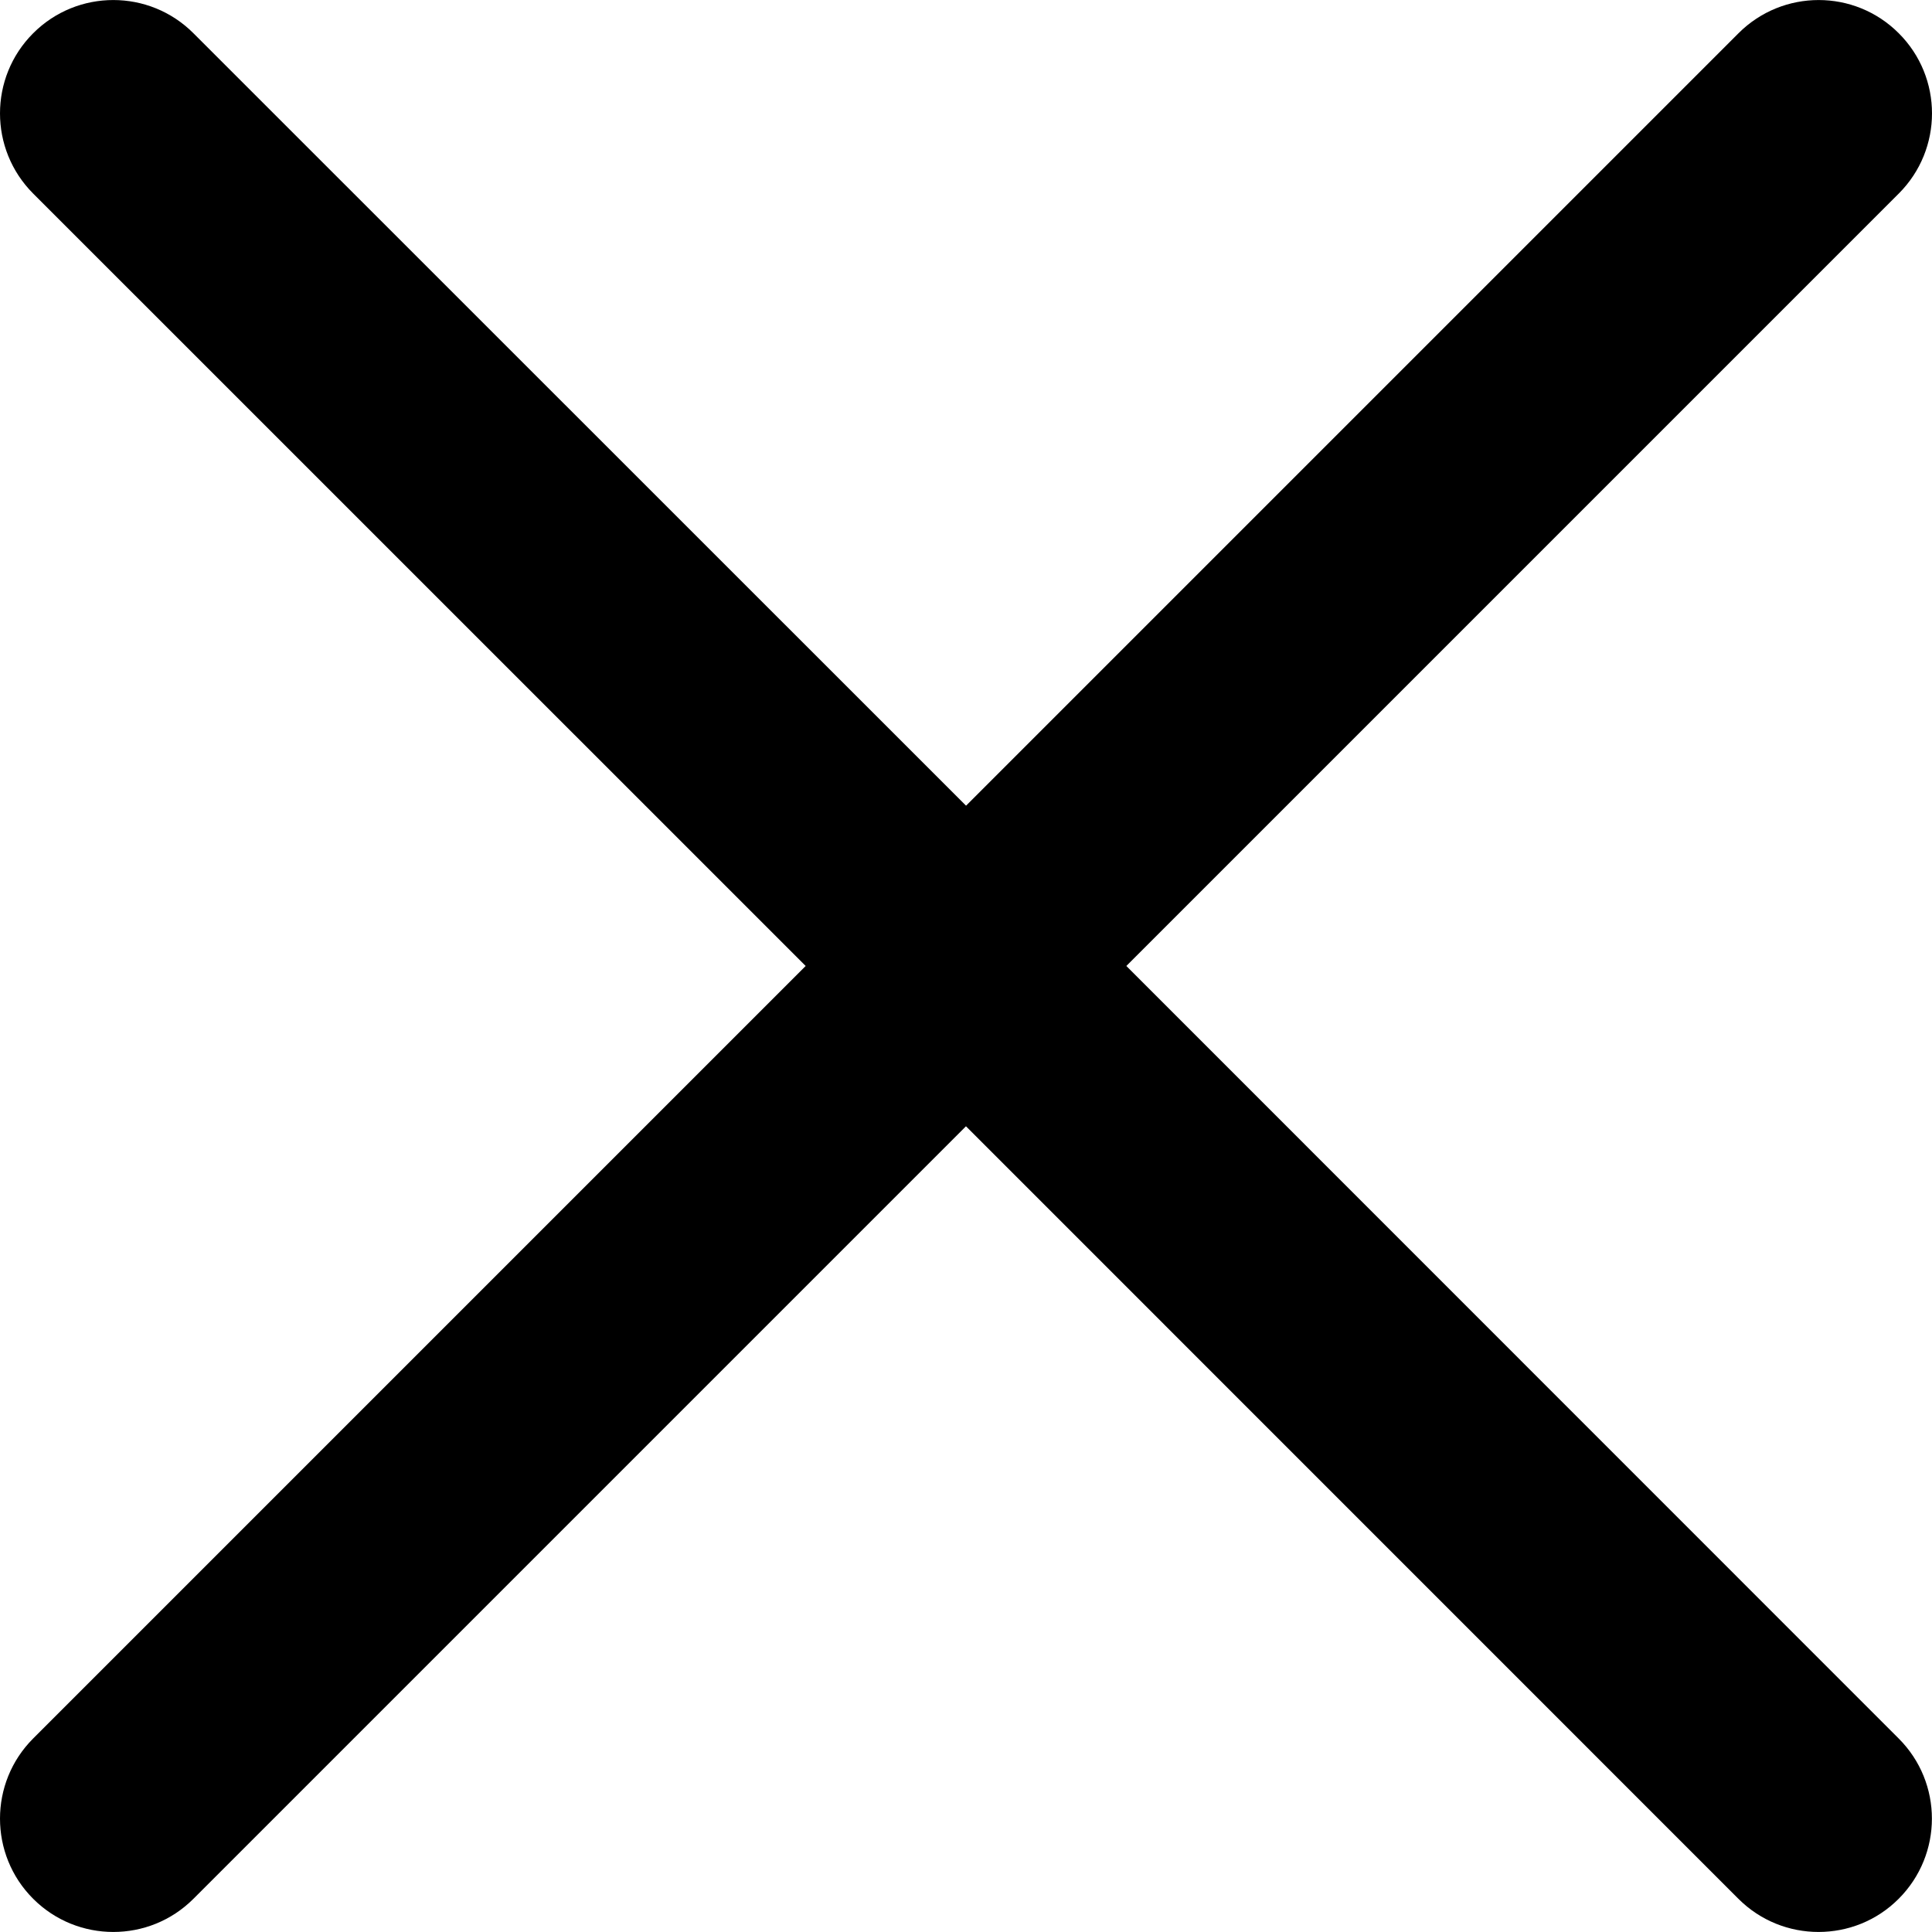
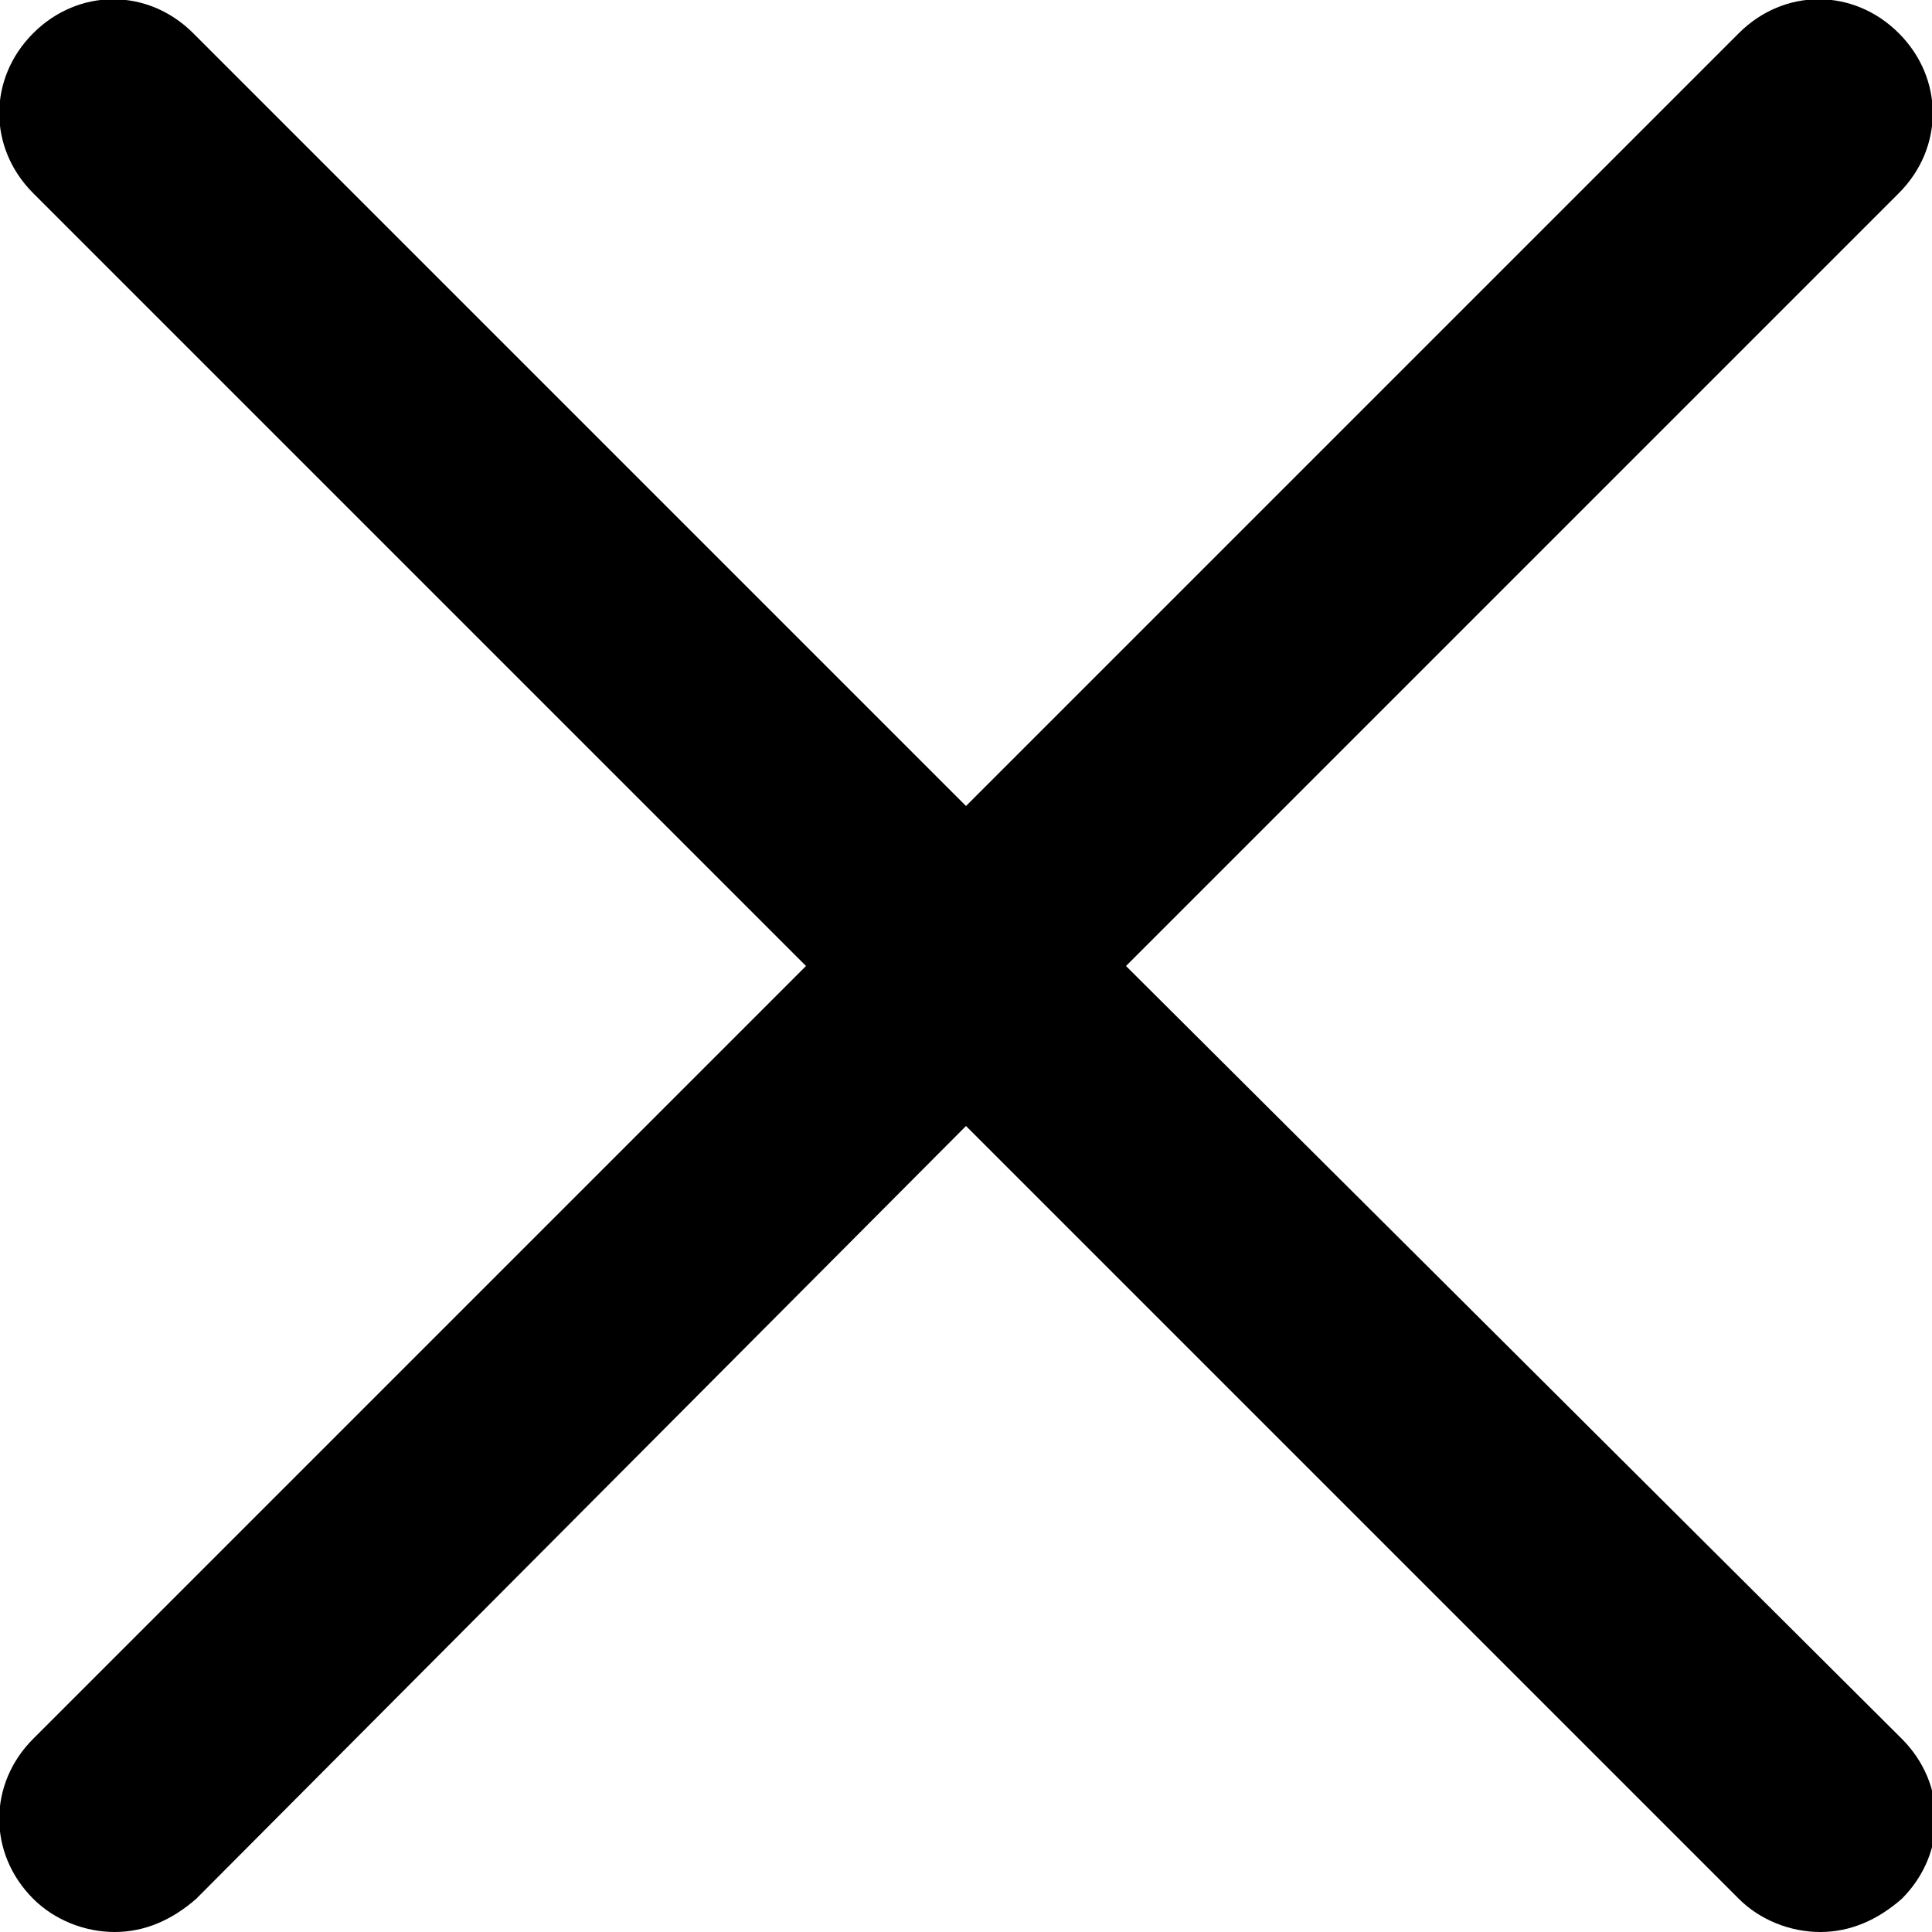
- <svg xmlns="http://www.w3.org/2000/svg" version="1.1" id="Capa_1" x="0px" y="0px" width="611.979px" height="611.979px" viewBox="0 0 611.979 611.979" style="enable-background:new 0 0 611.979 611.979;" xml:space="preserve">
+ <svg xmlns="http://www.w3.org/2000/svg" version="1.1" id="Capa_1" x="0px" y="0px" viewBox="0 0 64 64" style="enable-background:new 0 0 64 64;" xml:space="preserve">
  <g>
-     <path d="M356.781,305.982L601.453,61.311c14.033-14.033,14.033-36.771,0-50.774c-14.004-14.033-36.741-14.033-50.774,0   L306.007,255.208L61.277,10.536c-14.004-14.033-36.771-14.033-50.774,0c-14.004,14.004-14.004,36.742,0,50.774l244.701,244.672   L10.503,550.684c-14.004,14.004-14.004,36.771,0,50.774c7.016,7.017,16.216,10.51,25.387,10.51c9.2,0,18.371-3.493,25.387-10.51   l244.701-244.701l244.671,244.701c7.017,7.017,16.217,10.51,25.388,10.51c9.199,0,18.399-3.493,25.387-10.51   c14.033-14.033,14.033-36.771,0-50.774L356.781,305.982z" />
+     <path d="M37.3,32L62.9,6.4c1.5-1.5,1.5-3.8,0-5.3c-1.5-1.5-3.8-1.5-5.3,0L32,26.7L6.4,1.1c-1.5-1.5-3.8-1.5-5.3,0   c-1.5,1.5-1.5,3.8,0,5.3L26.7,32L1.1,57.6c-1.5,1.5-1.5,3.8,0,5.3C1.8,63.6,2.8,64,3.8,64c1,0,1.9-0.4,2.7-1.1L32,37.3l25.6,25.6   c0.7,0.7,1.7,1.1,2.7,1.1c1,0,1.9-0.4,2.7-1.1c1.5-1.5,1.5-3.8,0-5.3L37.3,32z" />
  </g>
-   <g>
- </g>
-   <g>
- </g>
-   <g>
- </g>
-   <g>
- </g>
-   <g>
- </g>
-   <g>
- </g>
-   <g>
- </g>
-   <g>
- </g>
-   <g>
- </g>
-   <g>
- </g>
-   <g>
- </g>
-   <g>
- </g>
-   <g>
- </g>
-   <g>
- </g>
-   <g>
- </g>
</svg>
